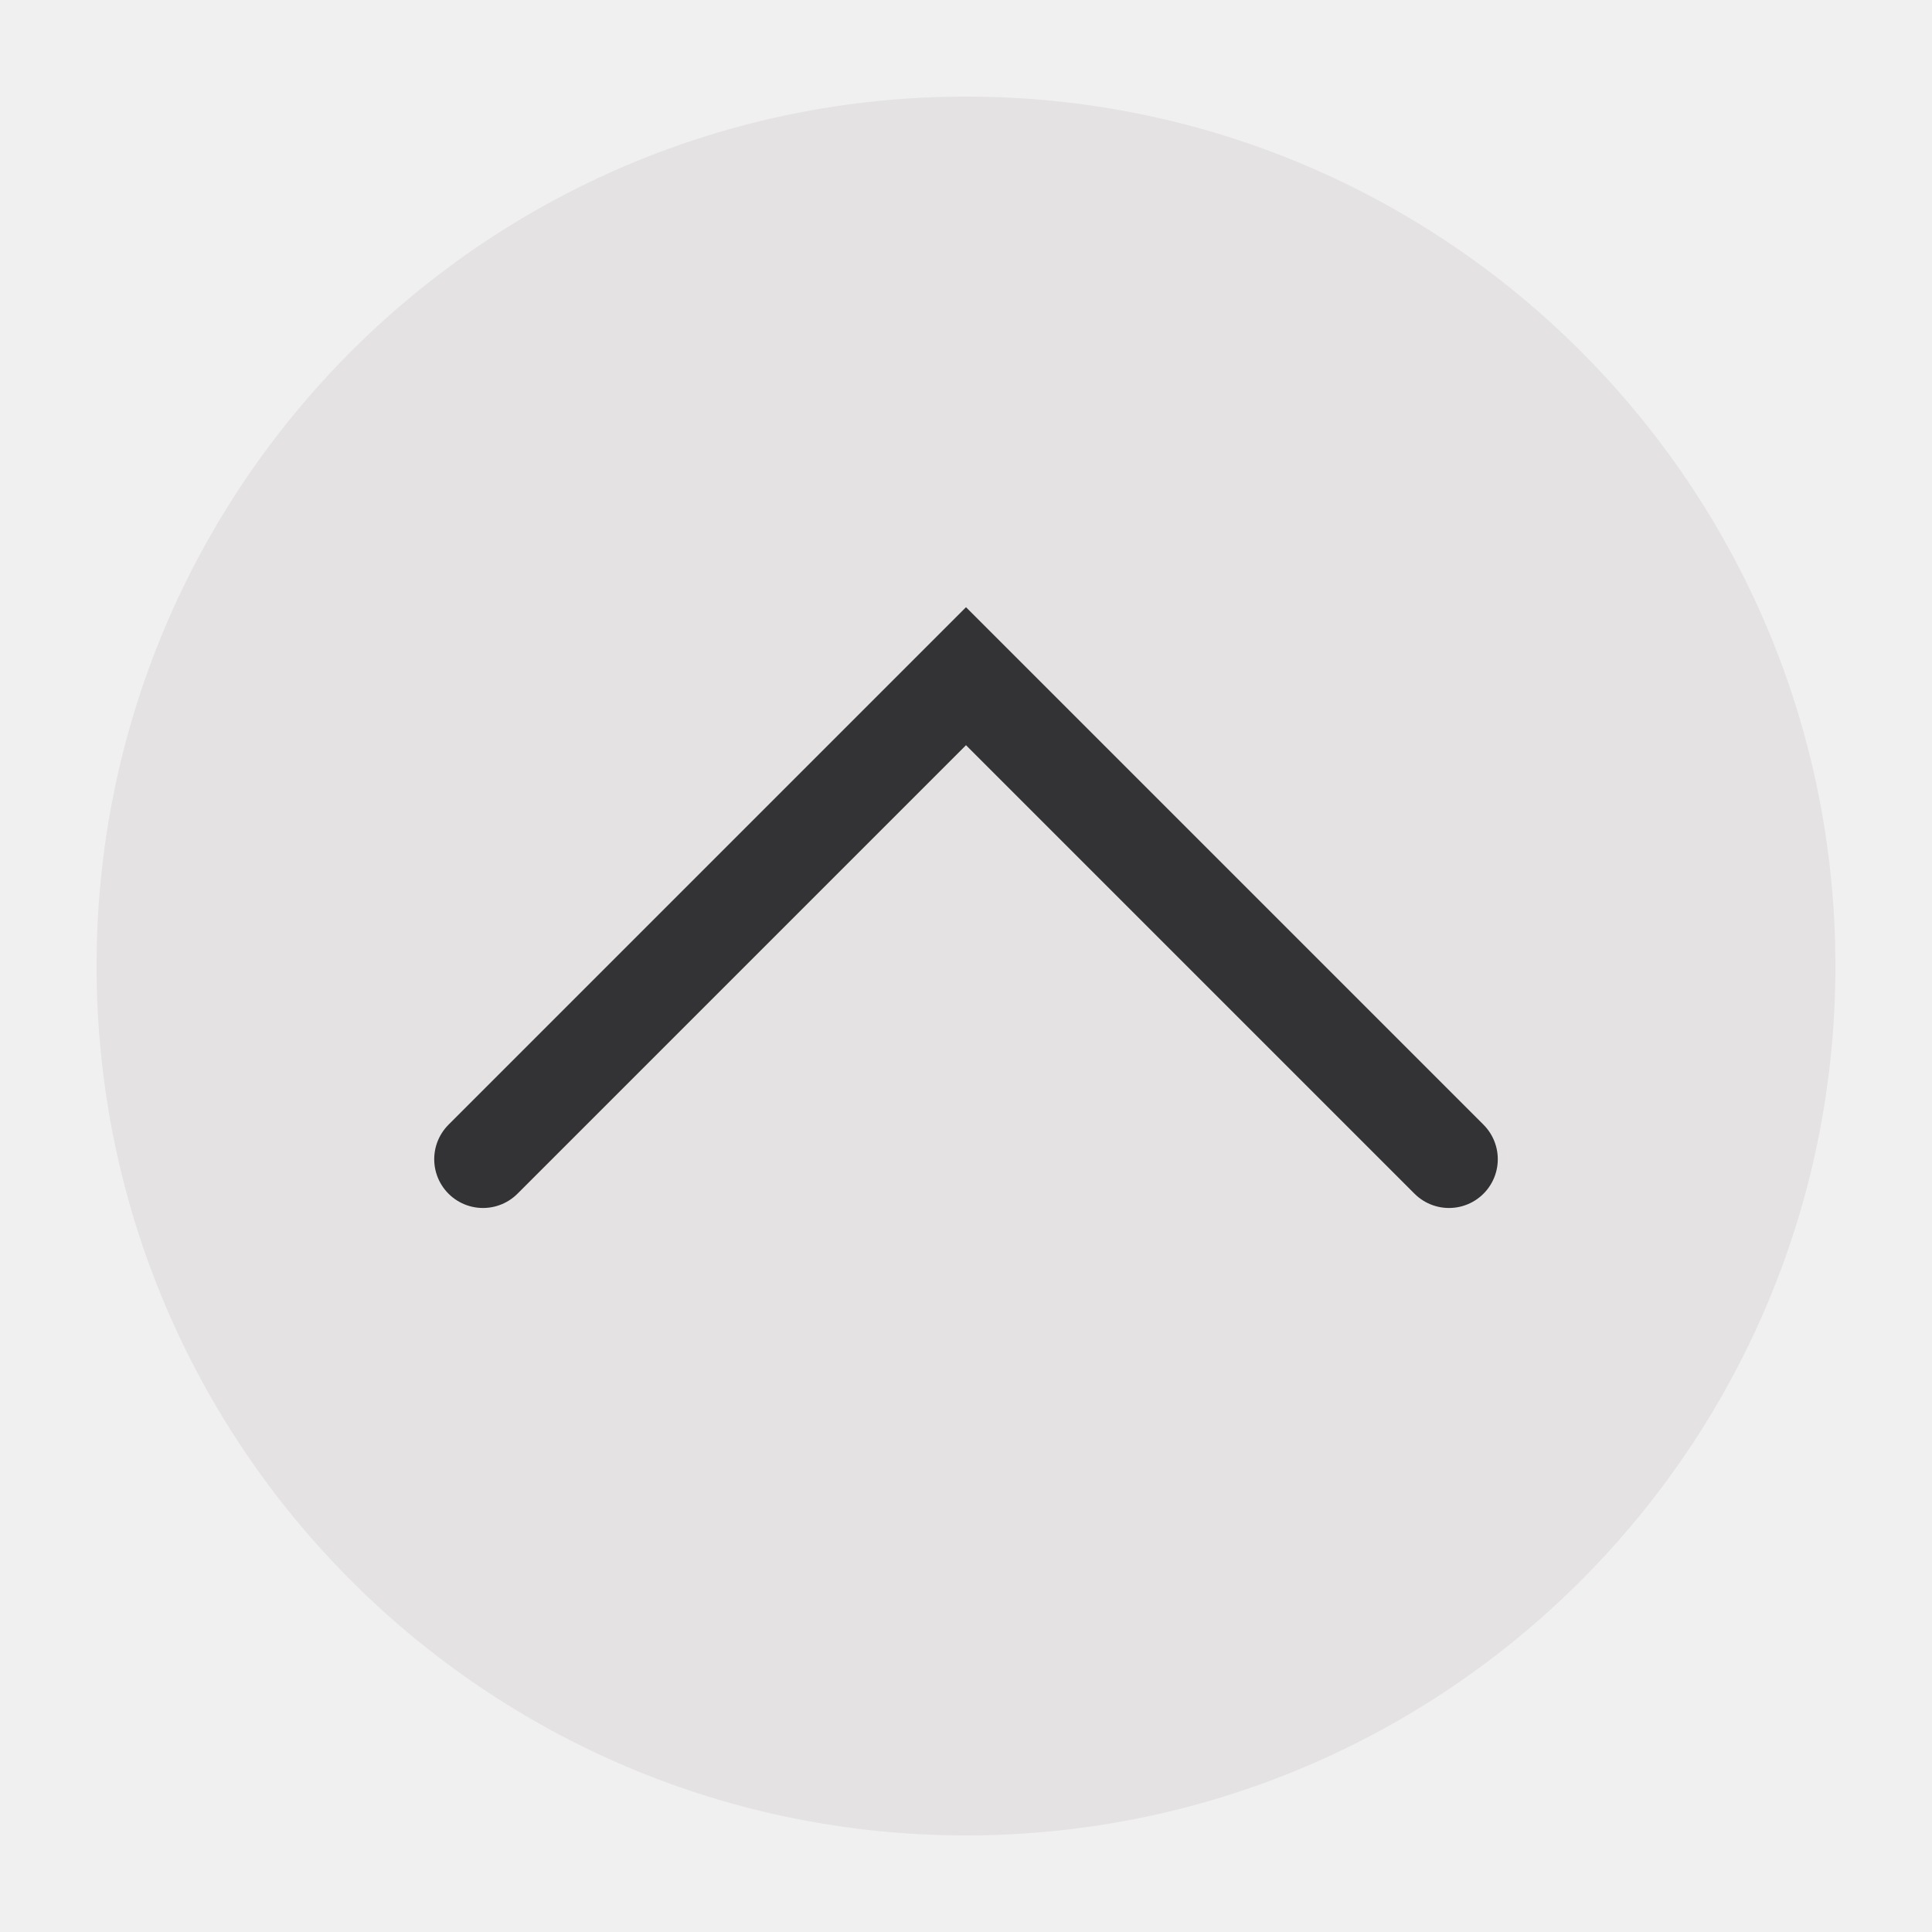
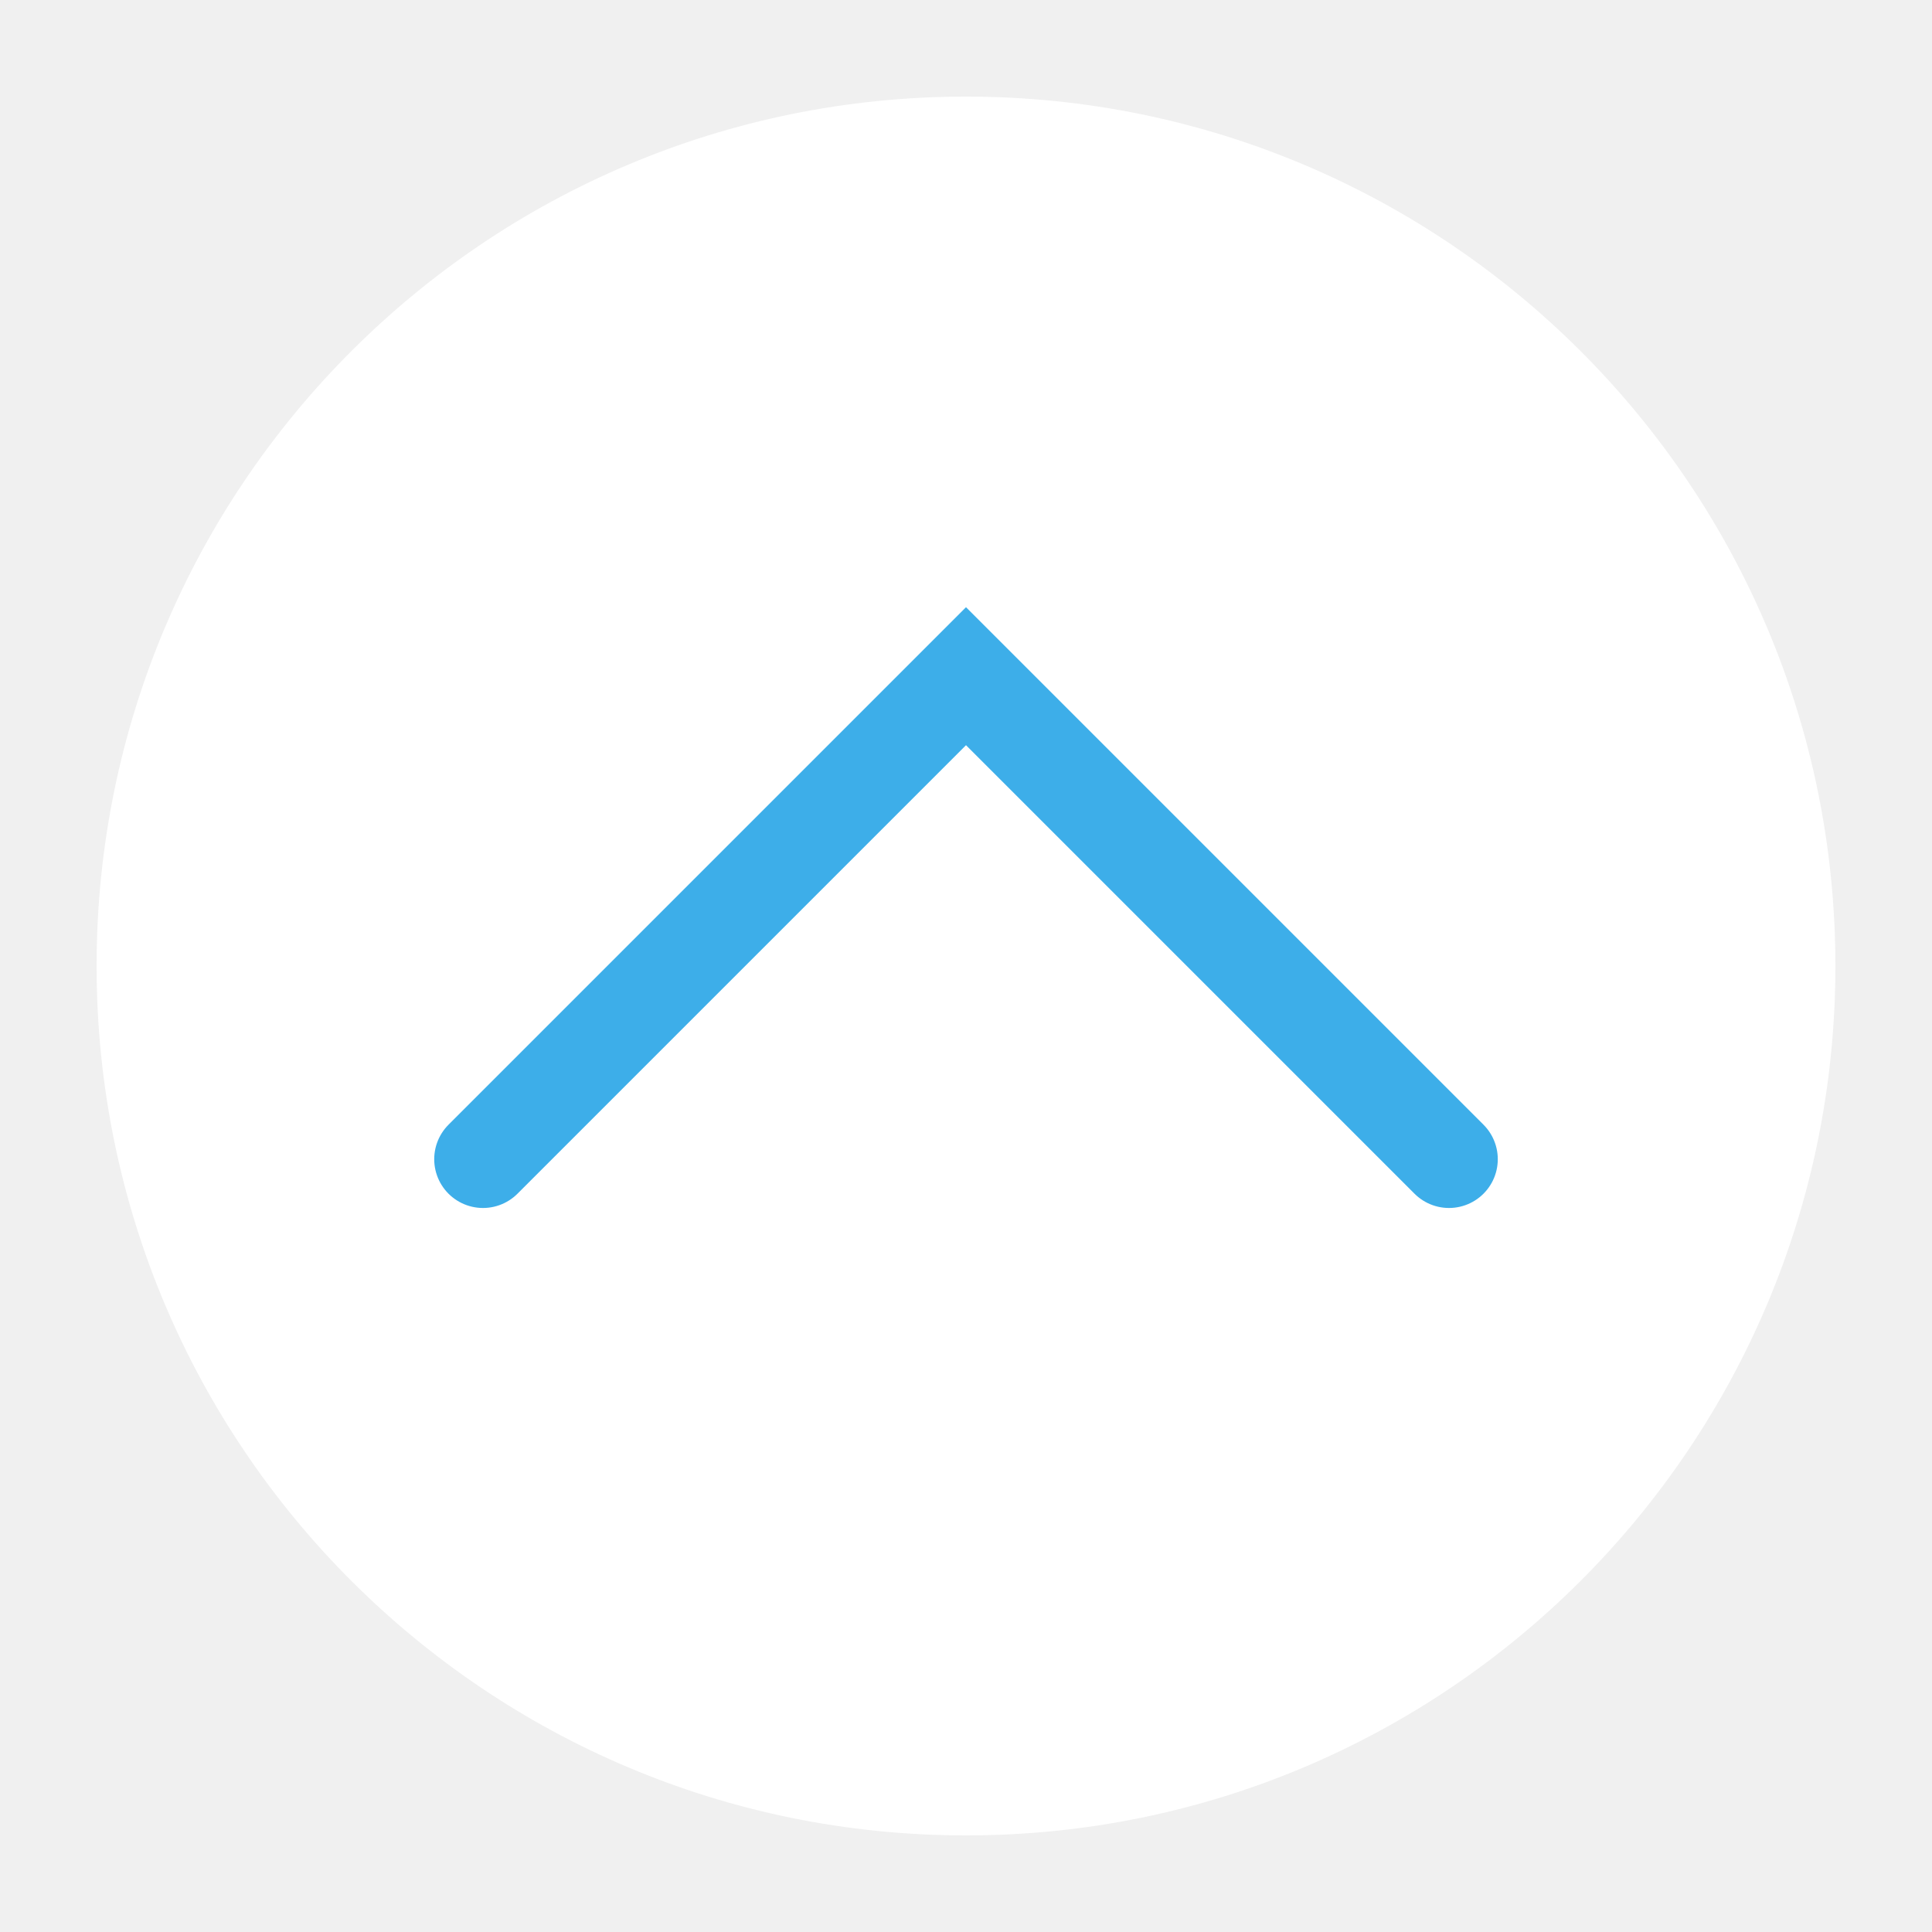
<svg xmlns="http://www.w3.org/2000/svg" viewBox="0 0 50 50" version="1.2" baseProfile="tiny">
  <defs>
</defs>
  <g fill="none" stroke="black" stroke-width="1" fill-rule="evenodd" stroke-linecap="square" stroke-linejoin="bevel">
    <g fill="none" stroke="#000000" stroke-opacity="1" stroke-width="1" stroke-linecap="square" stroke-linejoin="bevel" transform="matrix(1,0,0,1,0,0)" font-family="Noto Sans" font-size="10" font-weight="400" font-style="normal">
</g>
-     <g fill="#e4e2e3" fill-opacity="1" stroke="none" transform="matrix(2.5,0,0,2.5,2.5,2.5)" font-family="Noto Sans" font-size="10" font-weight="400" font-style="normal">
+     <g fill="#ffffff" fill-opacity="1" stroke="none" transform="matrix(2.5,0,0,2.5,2.5,2.5)" font-family="Noto Sans" font-size="10" font-weight="400" font-style="normal">
      <circle cx="9" cy="9" r="9" />
    </g>
-     <g fill="none" stroke="#333234" stroke-opacity="1" stroke-width="1.01" stroke-linecap="round" stroke-linejoin="miter" stroke-miterlimit="2" transform="matrix(2.5,0,0,2.5,2.5,2.5)" font-family="Noto Sans" font-size="10" font-weight="400" font-style="normal">
+     <g fill="none" stroke="#3daee9" stroke-opacity="1" stroke-width="1.01" stroke-linecap="round" stroke-linejoin="miter" stroke-miterlimit="2" transform="matrix(2.5,0,0,2.5,2.5,2.5)" font-family="Noto Sans" font-size="10" font-weight="400" font-style="normal">
      <polyline fill="none" vector-effect="none" points="4,11 9,6 14,11 " />
    </g>
    <g fill="none" stroke="#000000" stroke-opacity="1" stroke-width="1" stroke-linecap="square" stroke-linejoin="bevel" transform="matrix(1,0,0,1,0,0)" font-family="Noto Sans" font-size="10" font-weight="400" font-style="normal">
</g>
  </g>
</svg>
